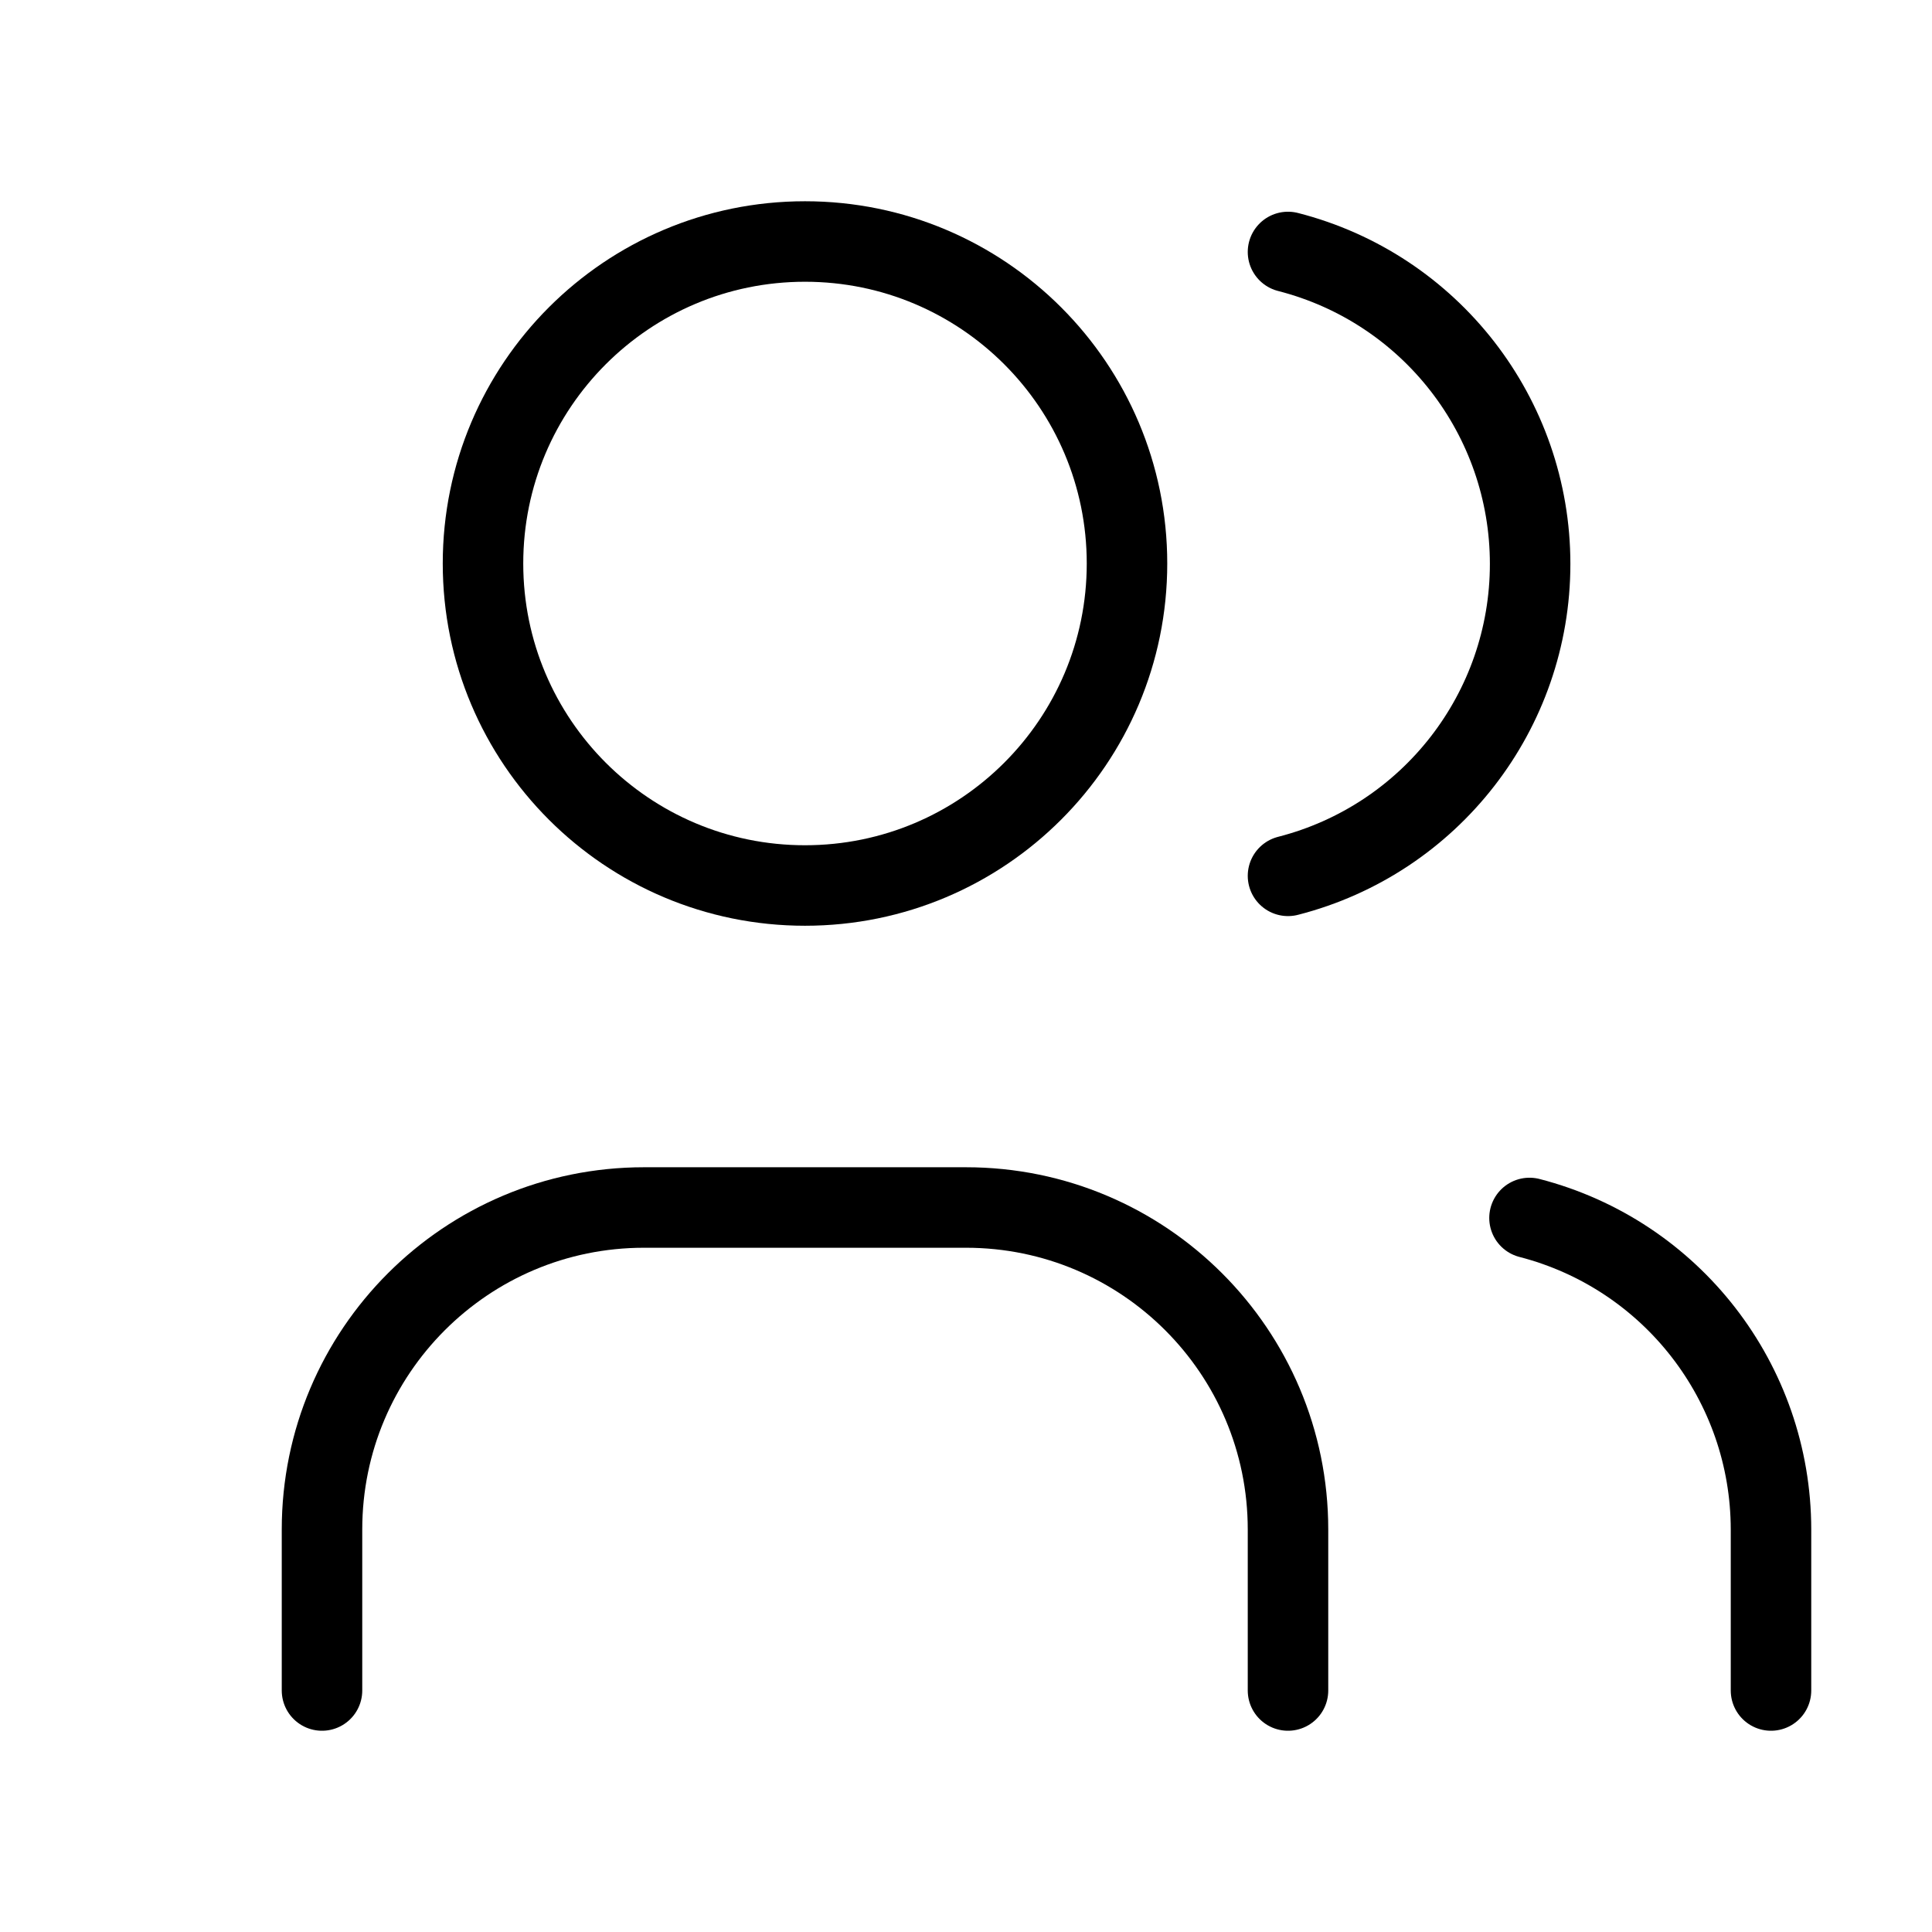
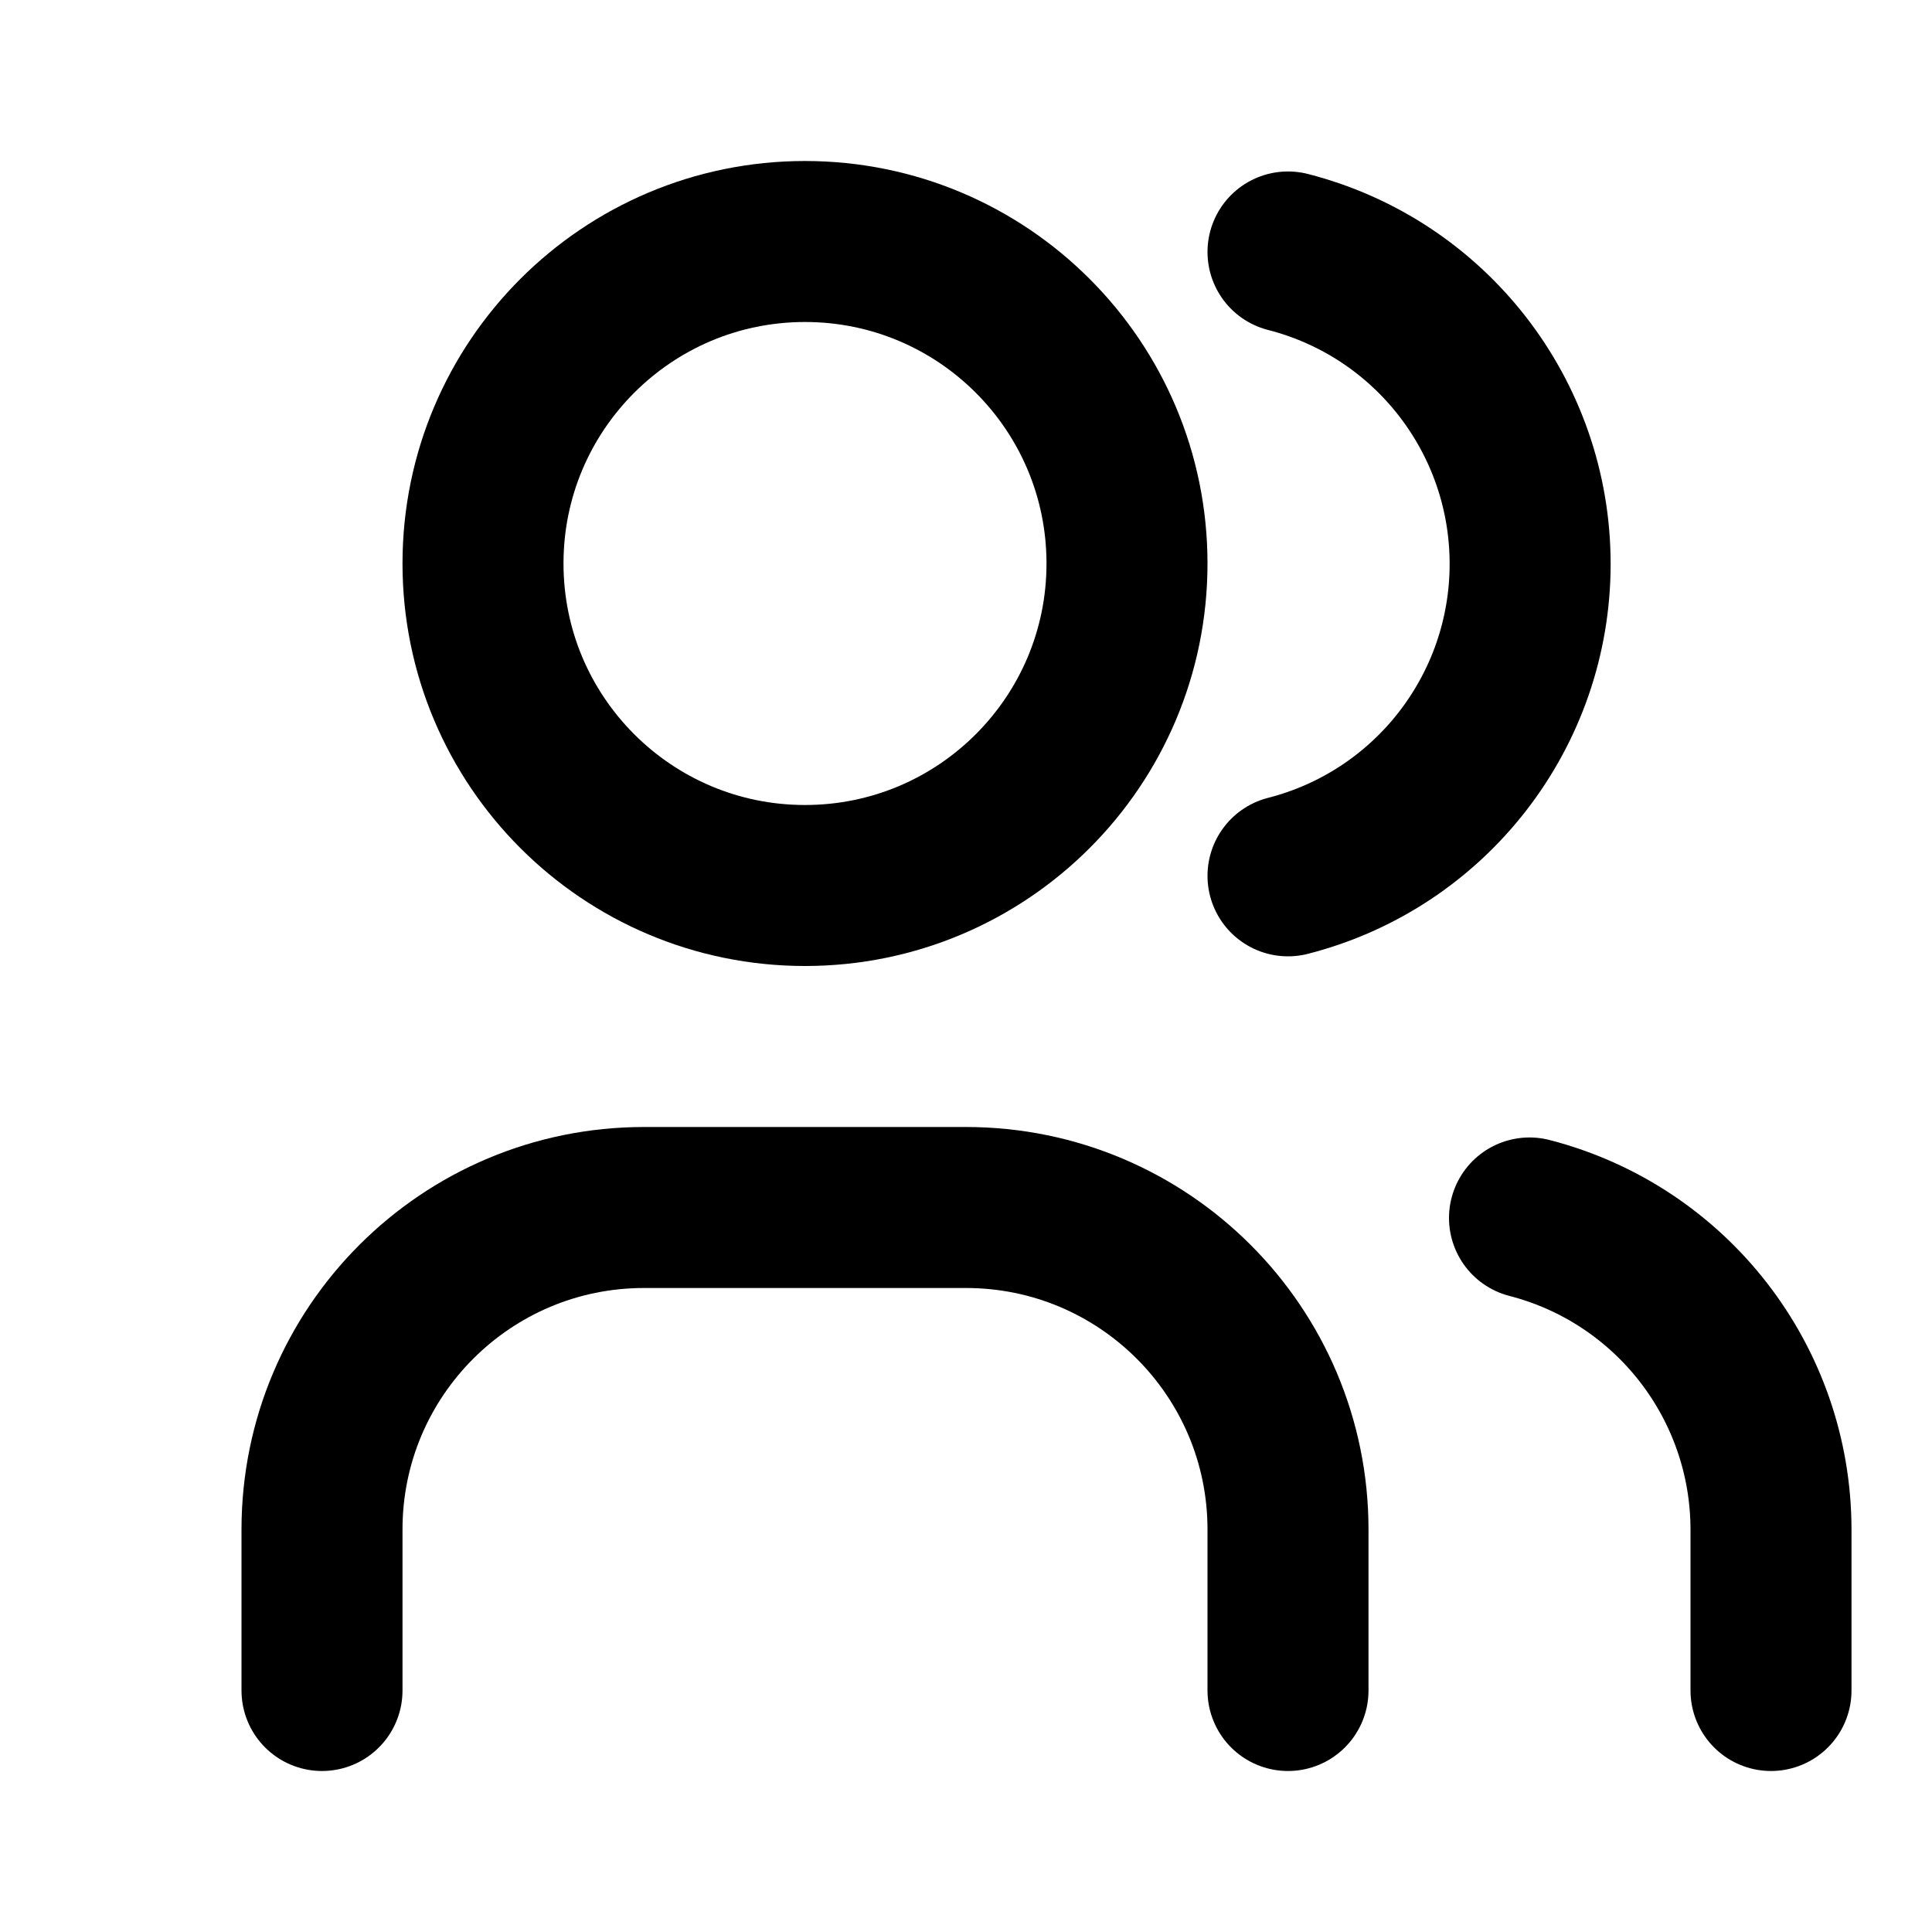
- <svg xmlns="http://www.w3.org/2000/svg" width="24" height="24" viewBox="0 0 24 24" fill="none" stroke="currentColor" stroke-width="1" stroke-linecap="round" stroke-linejoin="round">
+ <svg xmlns="http://www.w3.org/2000/svg" width="22" height="22" viewBox="0 0 24 24" fill="none" stroke="currentColor" stroke-width="2" stroke-linecap="round" stroke-linejoin="round">
  <path d="M16 21v-2a4 4 0 0 0-4-4H8a4 4 0 0 0-4 4v2" />
  <circle cx="10" cy="7" r="4" />
  <path d="M22 21v-2a4 4 0 0 0-3-3.87" />
  <path d="M16 3.13a4 4 0 0 1 0 7.75" />
</svg>
